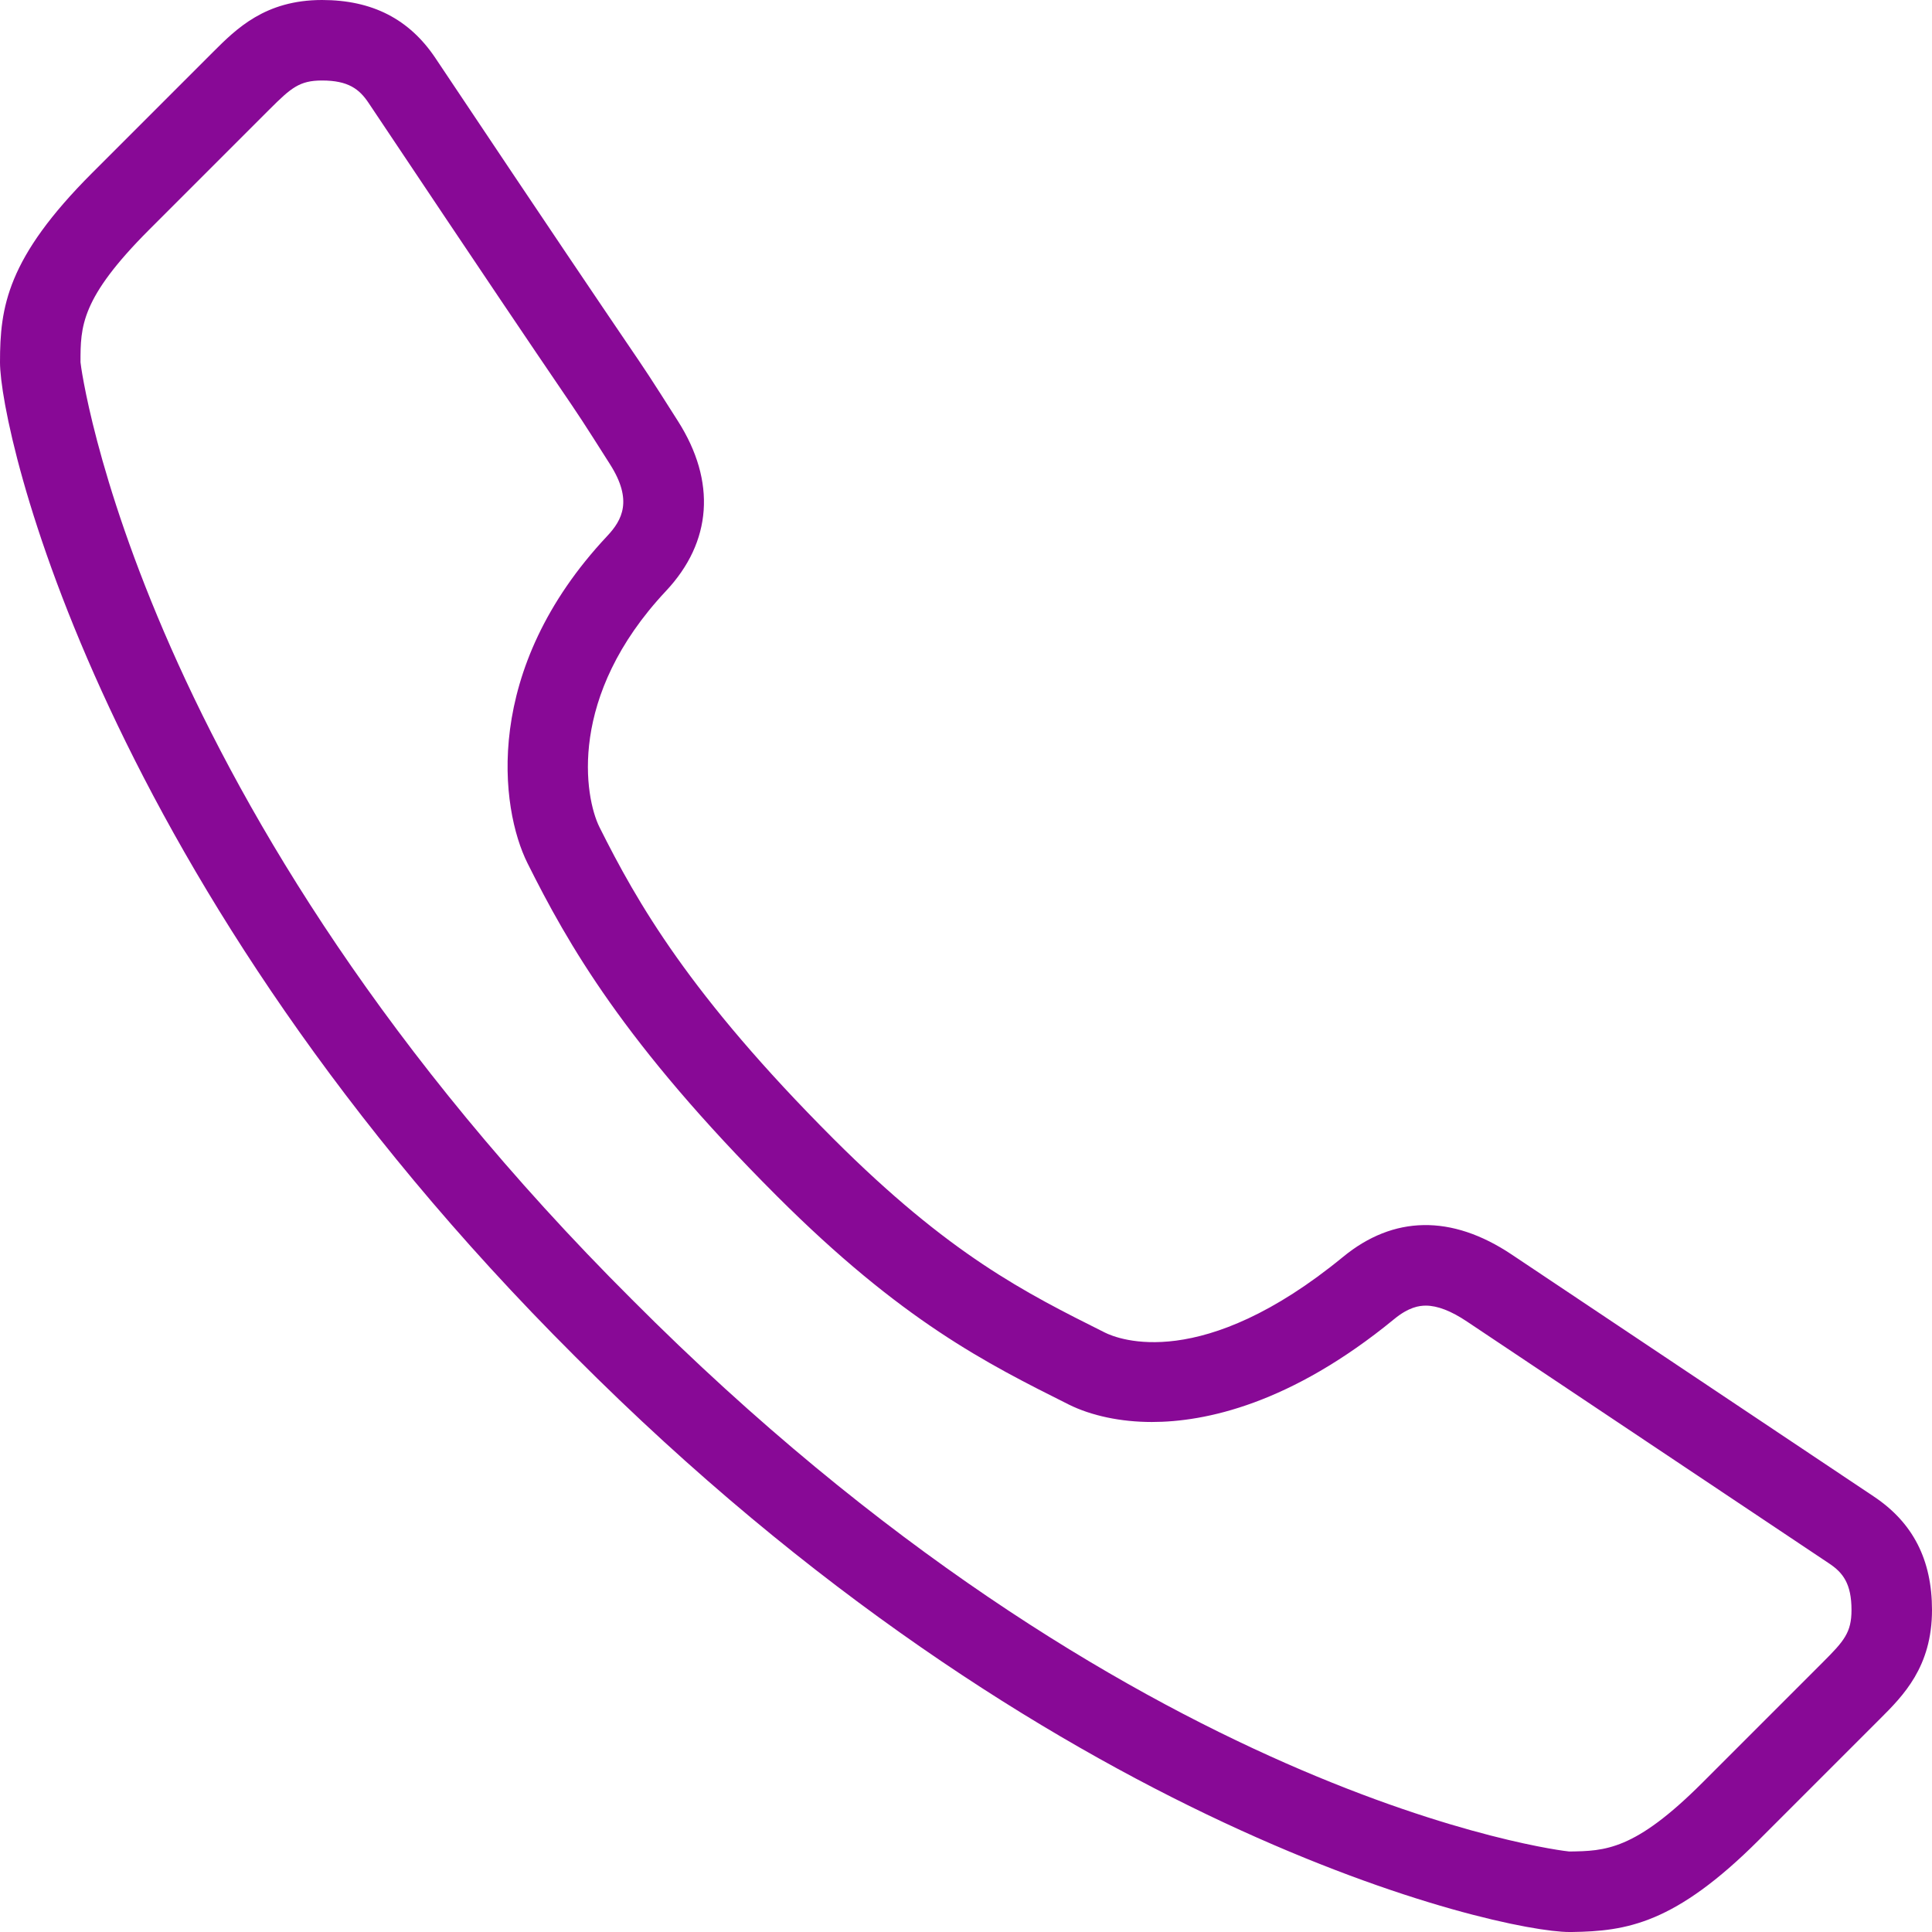
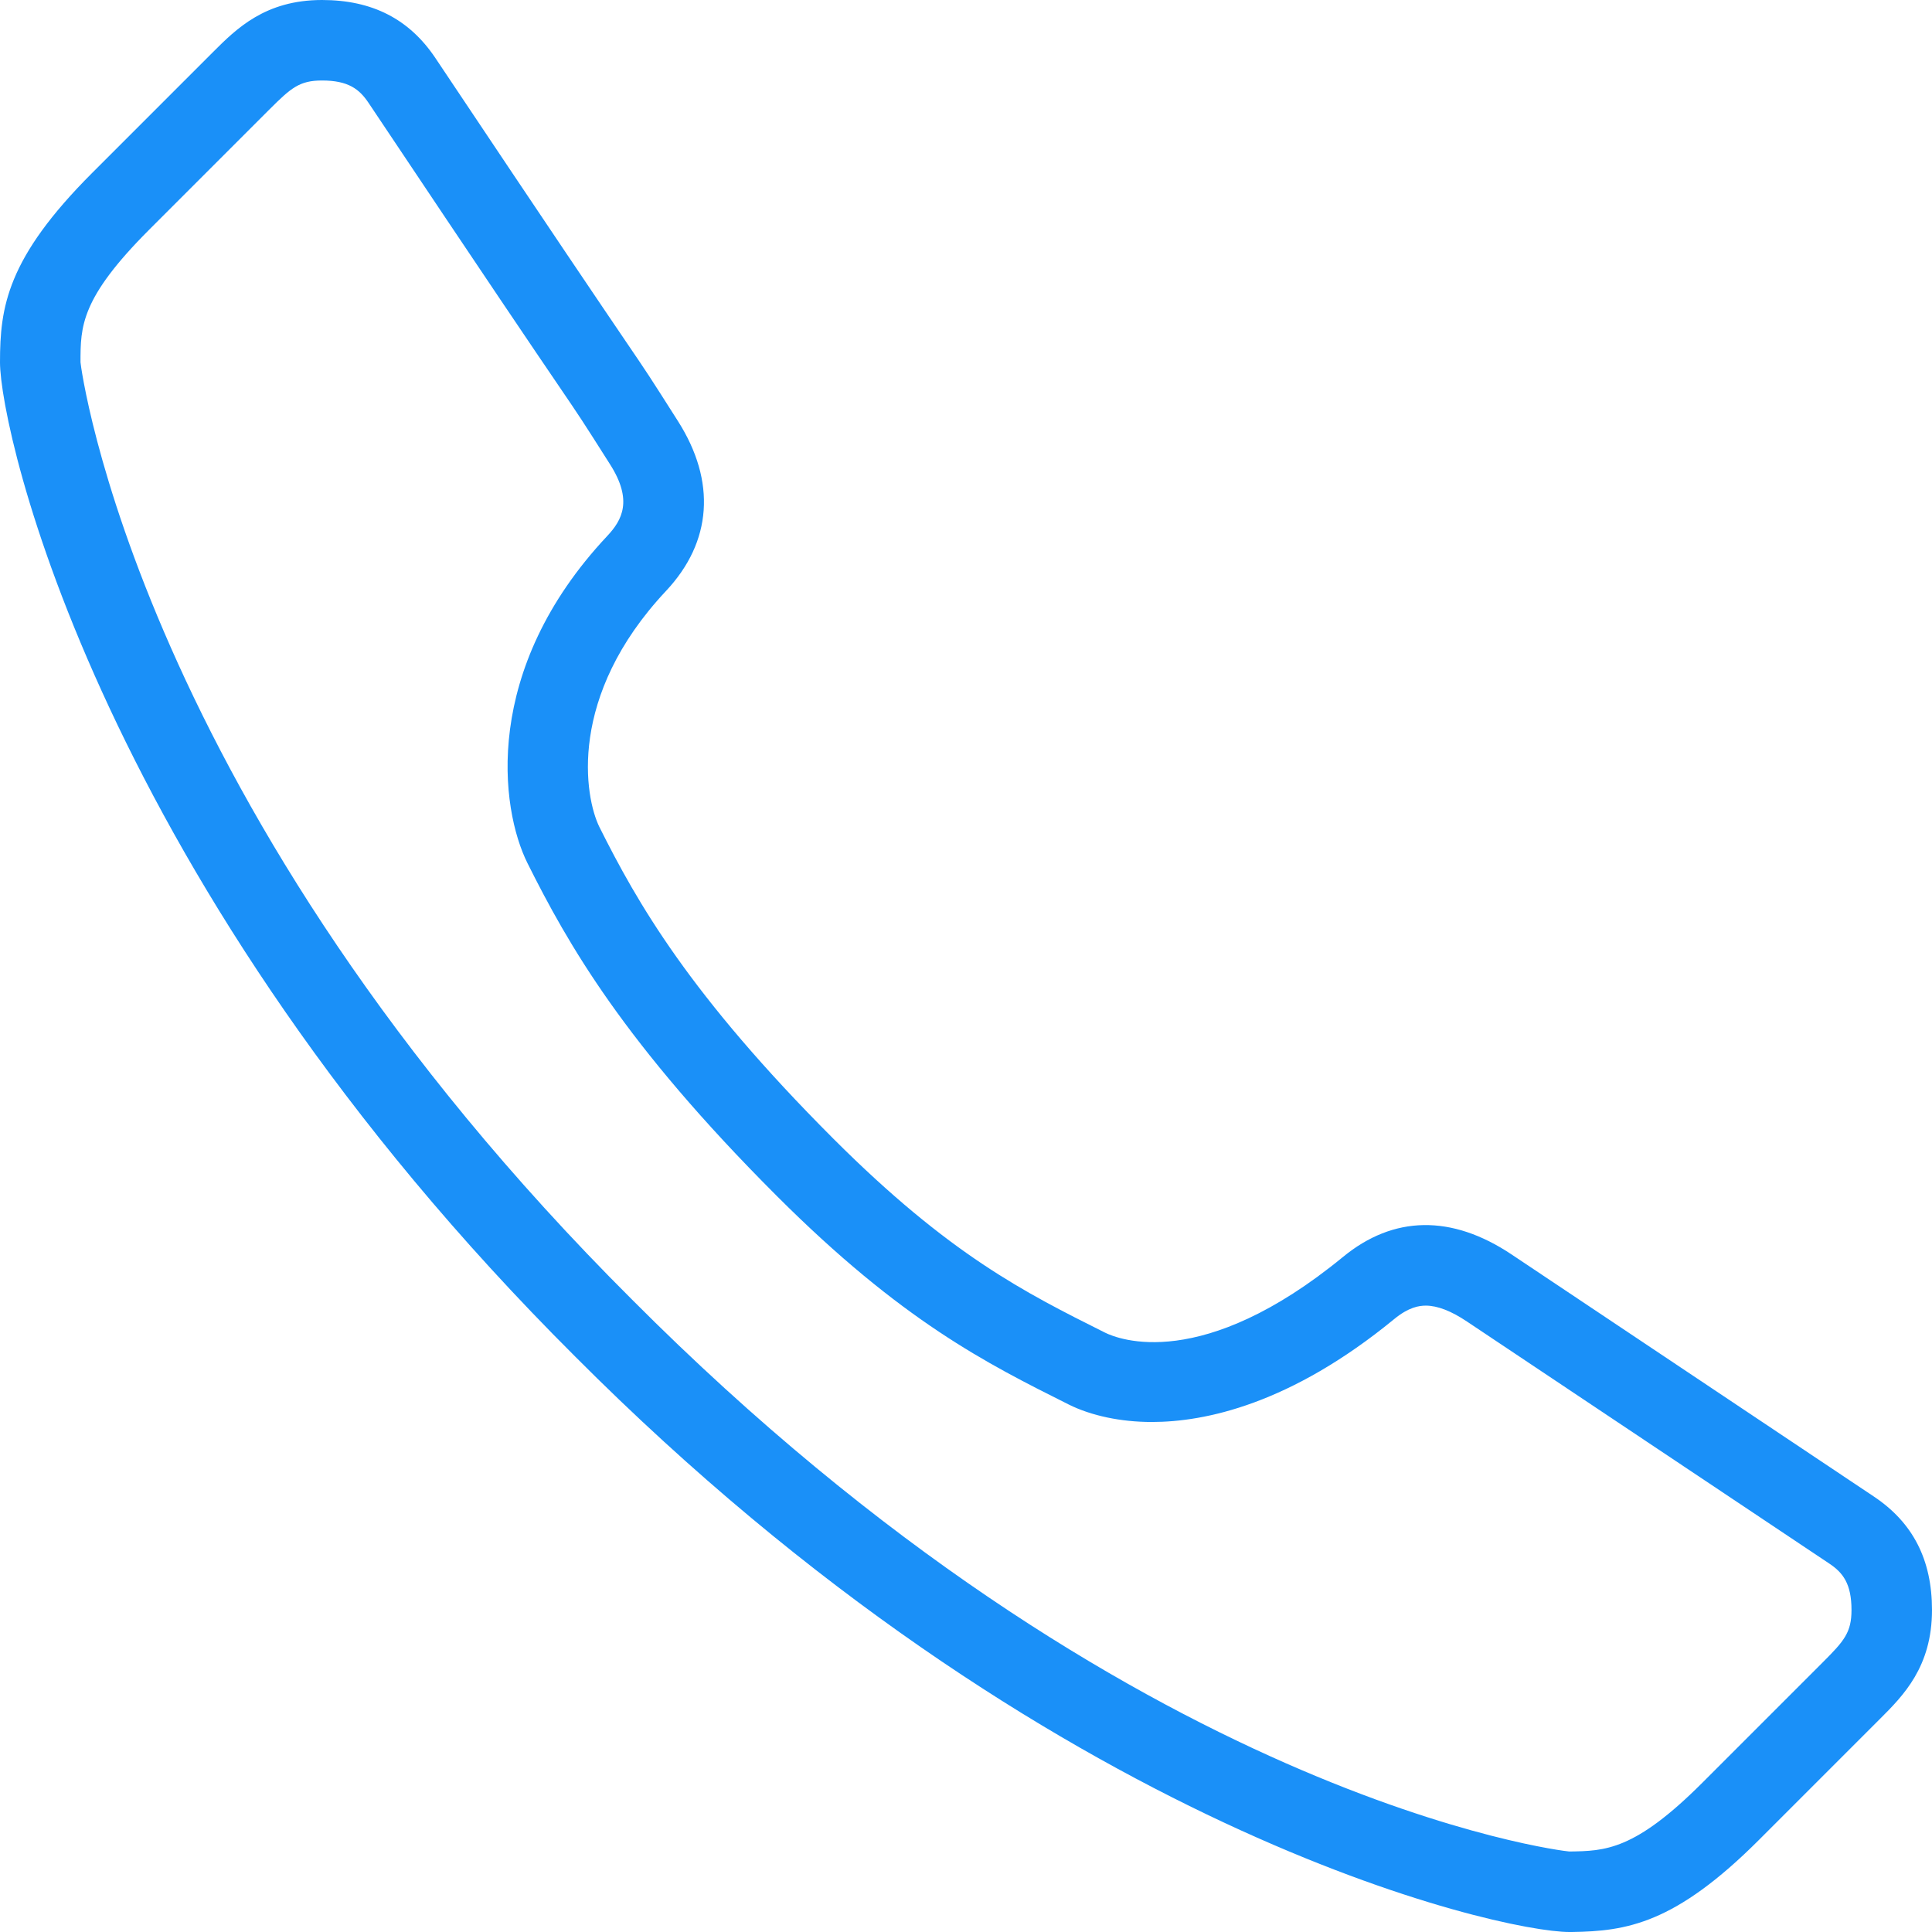
<svg xmlns="http://www.w3.org/2000/svg" xmlns:xlink="http://www.w3.org/1999/xlink" viewBox="0 0 48 48">
  <defs>
-     <path fill="#880996" id="i-419" d="M46.557,37.182l-9-6.014c-1.498-1.002-2.941-0.967-4.189,0.059c-3.504,2.873-5.582,2.049-5.92,1.879 c-1.982-0.992-3.854-1.928-6.741-4.813c-3.584-3.586-4.878-5.875-5.812-7.74c-0.373-0.746-0.803-3.254,1.65-5.869 c1.147-1.221,1.253-2.721,0.299-4.221c-0.735-1.156-0.735-1.156-1.313-2.006c-0.57-0.84-1.709-2.518-4.713-7.014 C10.169,0.473,9.247,0,8,0C6.586,0,5.87,0.717,5.293,1.293l-3,3C0.169,6.416,0,7.633,0,9c0,1.721,2.485,12.939,14.292,24.705 C26.061,45.514,37.268,48,38.988,48h0.066c1.355-0.02,2.559-0.199,4.652-2.293l3-3C47.283,42.131,48,41.414,48,40 C48,38.752,47.527,37.83,46.557,37.182z M45.293,41.293l-3,3c-1.684,1.684-2.416,1.695-3.305,1.707 c-0.123-0.004-10.891-1.273-23.282-13.709C3.415,20.043,2.002,9.096,2,9c0-0.887,0-1.586,1.706-3.293l3-3C7.233,2.182,7.443,2,8,2 c0.653,0,0.927,0.213,1.156,0.555c3.009,4.504,4.15,6.186,4.721,7.025c0.563,0.828,0.563,0.828,1.28,1.957 c0.568,0.893,0.302,1.383-0.07,1.779c-3.121,3.324-2.66,6.771-1.981,8.131c1.003,2.006,2.39,4.463,6.187,8.26 c3.115,3.115,5.223,4.168,7.26,5.188c0.561,0.279,1.293,0.434,2.063,0.434c1.326,0,3.445-0.443,6.02-2.555 c0.365-0.301,0.625-0.336,0.789-0.336c0.287,0,0.631,0.133,1.021,0.395l9,6.012C45.787,39.072,46,39.346,46,40 C46,40.557,45.818,40.768,45.293,41.293z" />
+     <path fill="#1A90F8" id="i-419" d="M46.557,37.182l-9-6.014c-1.498-1.002-2.941-0.967-4.189,0.059c-3.504,2.873-5.582,2.049-5.92,1.879 c-1.982-0.992-3.854-1.928-6.741-4.813c-3.584-3.586-4.878-5.875-5.812-7.74c-0.373-0.746-0.803-3.254,1.65-5.869 c1.147-1.221,1.253-2.721,0.299-4.221c-0.735-1.156-0.735-1.156-1.313-2.006c-0.57-0.84-1.709-2.518-4.713-7.014 C10.169,0.473,9.247,0,8,0C6.586,0,5.87,0.717,5.293,1.293l-3,3C0.169,6.416,0,7.633,0,9c0,1.721,2.485,12.939,14.292,24.705 C26.061,45.514,37.268,48,38.988,48h0.066c1.355-0.02,2.559-0.199,4.652-2.293l3-3C47.283,42.131,48,41.414,48,40 C48,38.752,47.527,37.83,46.557,37.182z M45.293,41.293l-3,3c-1.684,1.684-2.416,1.695-3.305,1.707 c-0.123-0.004-10.891-1.273-23.282-13.709C3.415,20.043,2.002,9.096,2,9c0-0.887,0-1.586,1.706-3.293l3-3C7.233,2.182,7.443,2,8,2 c0.653,0,0.927,0.213,1.156,0.555c3.009,4.504,4.15,6.186,4.721,7.025c0.563,0.828,0.563,0.828,1.28,1.957 c0.568,0.893,0.302,1.383-0.07,1.779c-3.121,3.324-2.66,6.771-1.981,8.131c1.003,2.006,2.39,4.463,6.187,8.26 c3.115,3.115,5.223,4.168,7.26,5.188c0.561,0.279,1.293,0.434,2.063,0.434c1.326,0,3.445-0.443,6.02-2.555 c0.365-0.301,0.625-0.336,0.789-0.336c0.287,0,0.631,0.133,1.021,0.395l9,6.012C45.787,39.072,46,39.346,46,40 C46,40.557,45.818,40.768,45.293,41.293z" />
  </defs>
  <use x="0" y="0" xlink:href="#i-419" />
</svg>
